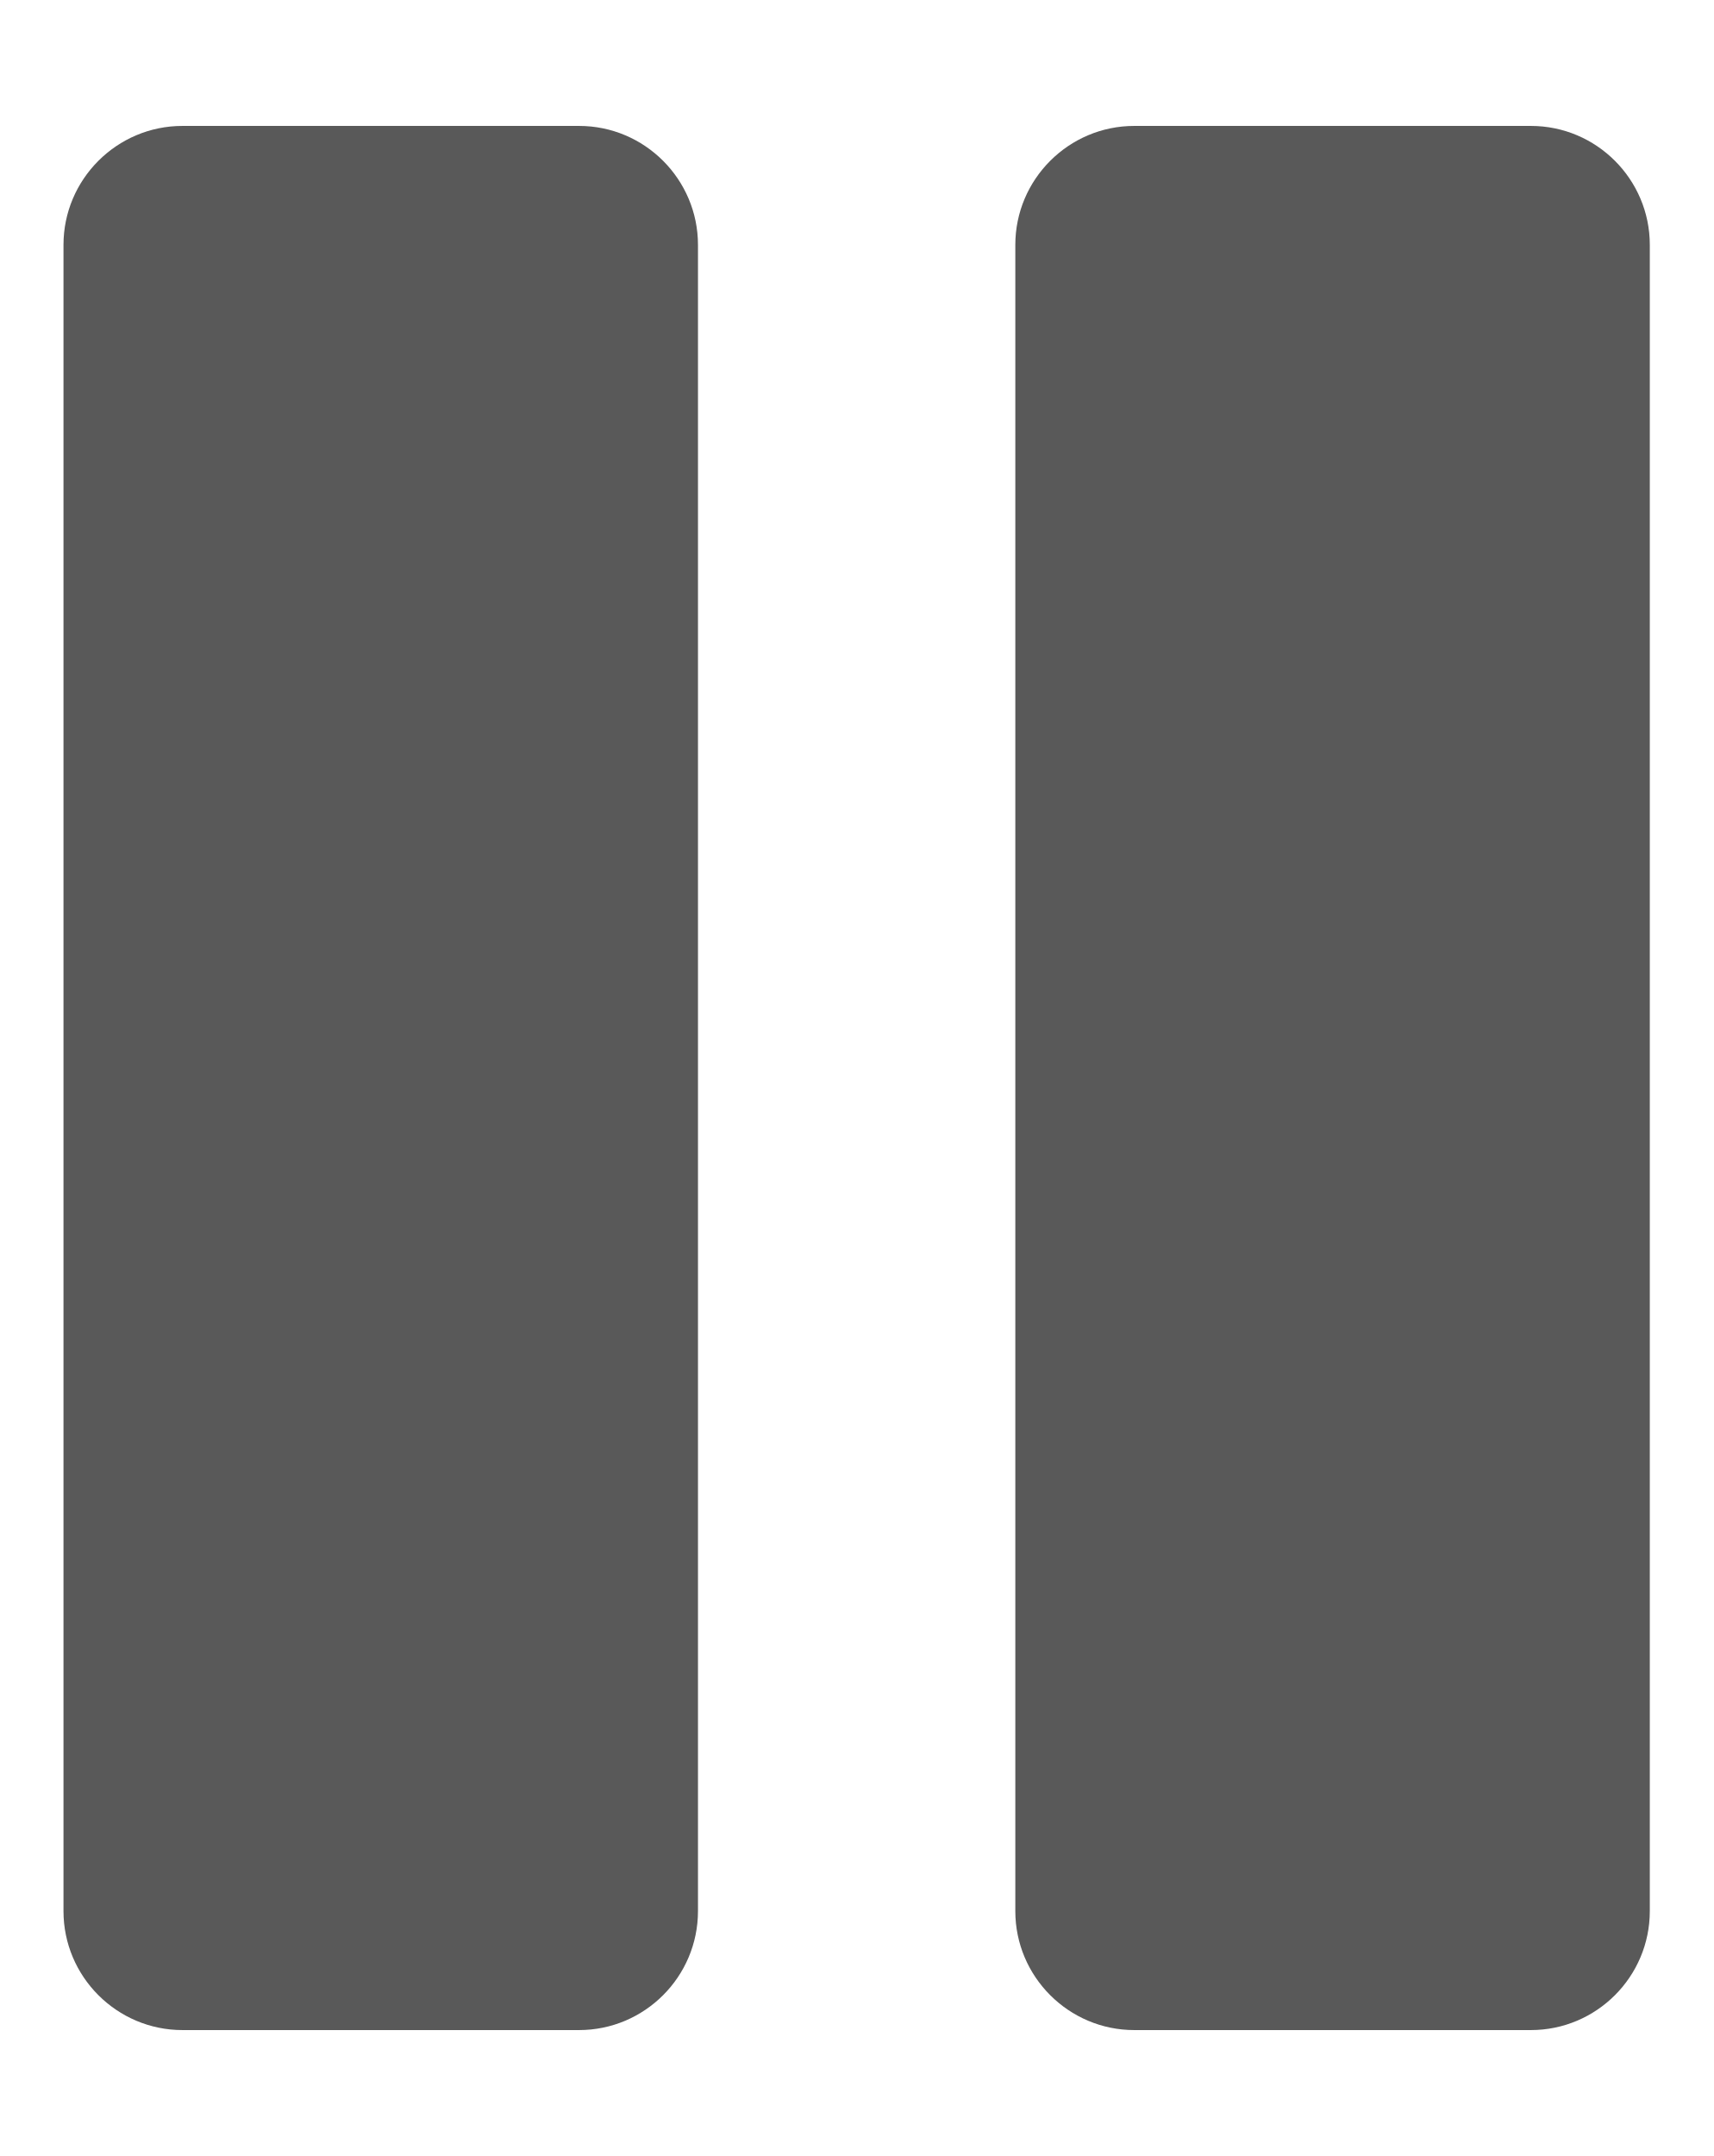
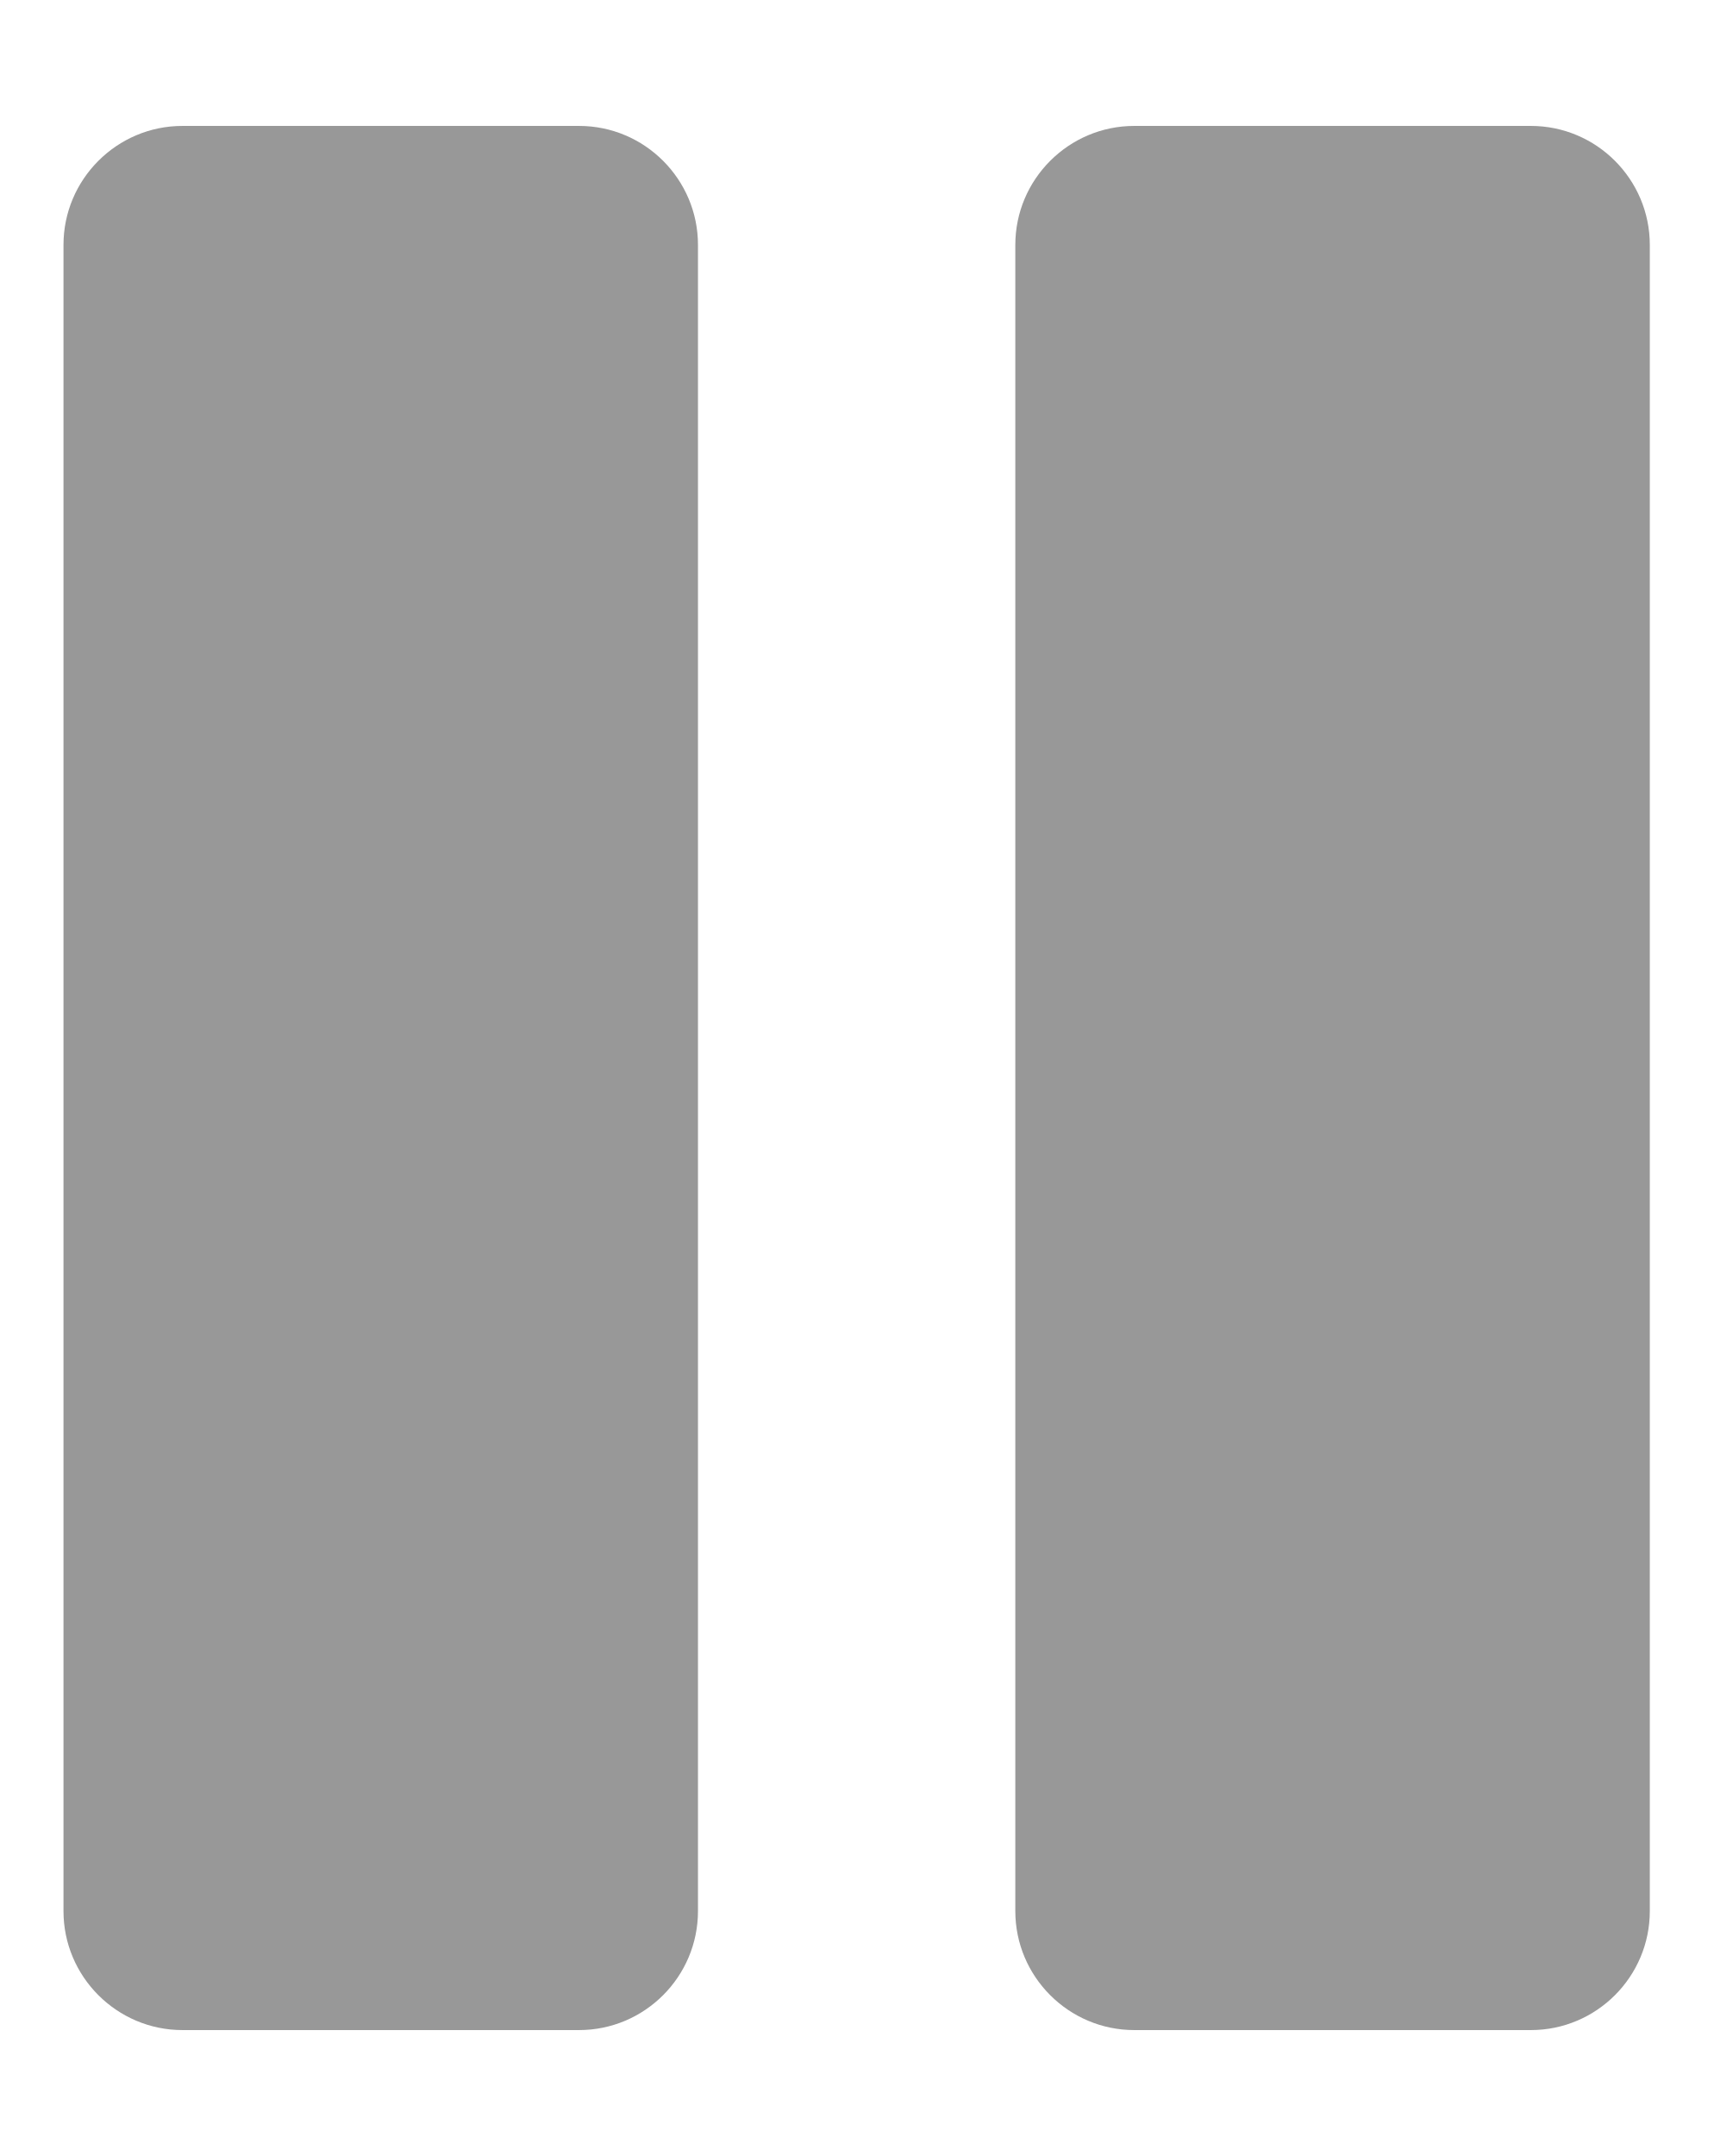
<svg xmlns="http://www.w3.org/2000/svg" width="31" height="39" viewBox="0 0 18 20">
-   <path fill="#595959" d="M6.083 0H1.917C1.228 0 0.667 0.561 0.667 1.25V18.75C0.667 19.439 1.228 20 1.917 20H6.083C6.773 20 7.333 19.439 7.333 18.75V1.25C7.333 0.561 6.773 0 6.083 0Z" />
-   <path fill="#595959" d="M16.083 0H11.917C11.228 0 10.667 0.561 10.667 1.25V18.75C10.667 19.439 11.228 20 11.917 20H16.083C16.773 20 17.333 19.439 17.333 18.75V1.25C17.333 0.561 16.773 0 16.083 0Z" />
+   <path fill="#989898" d="M6.083 0H1.917C1.228 0 0.667 0.561 0.667 1.25V18.75C0.667 19.439 1.228 20 1.917 20H6.083C6.773 20 7.333 19.439 7.333 18.75V1.25C7.333 0.561 6.773 0 6.083 0Z" />
+   <path fill="#989898" d="M16.083 0H11.917C11.228 0 10.667 0.561 10.667 1.25V18.75C10.667 19.439 11.228 20 11.917 20H16.083C16.773 20 17.333 19.439 17.333 18.75V1.25C17.333 0.561 16.773 0 16.083 0Z" />
</svg>
